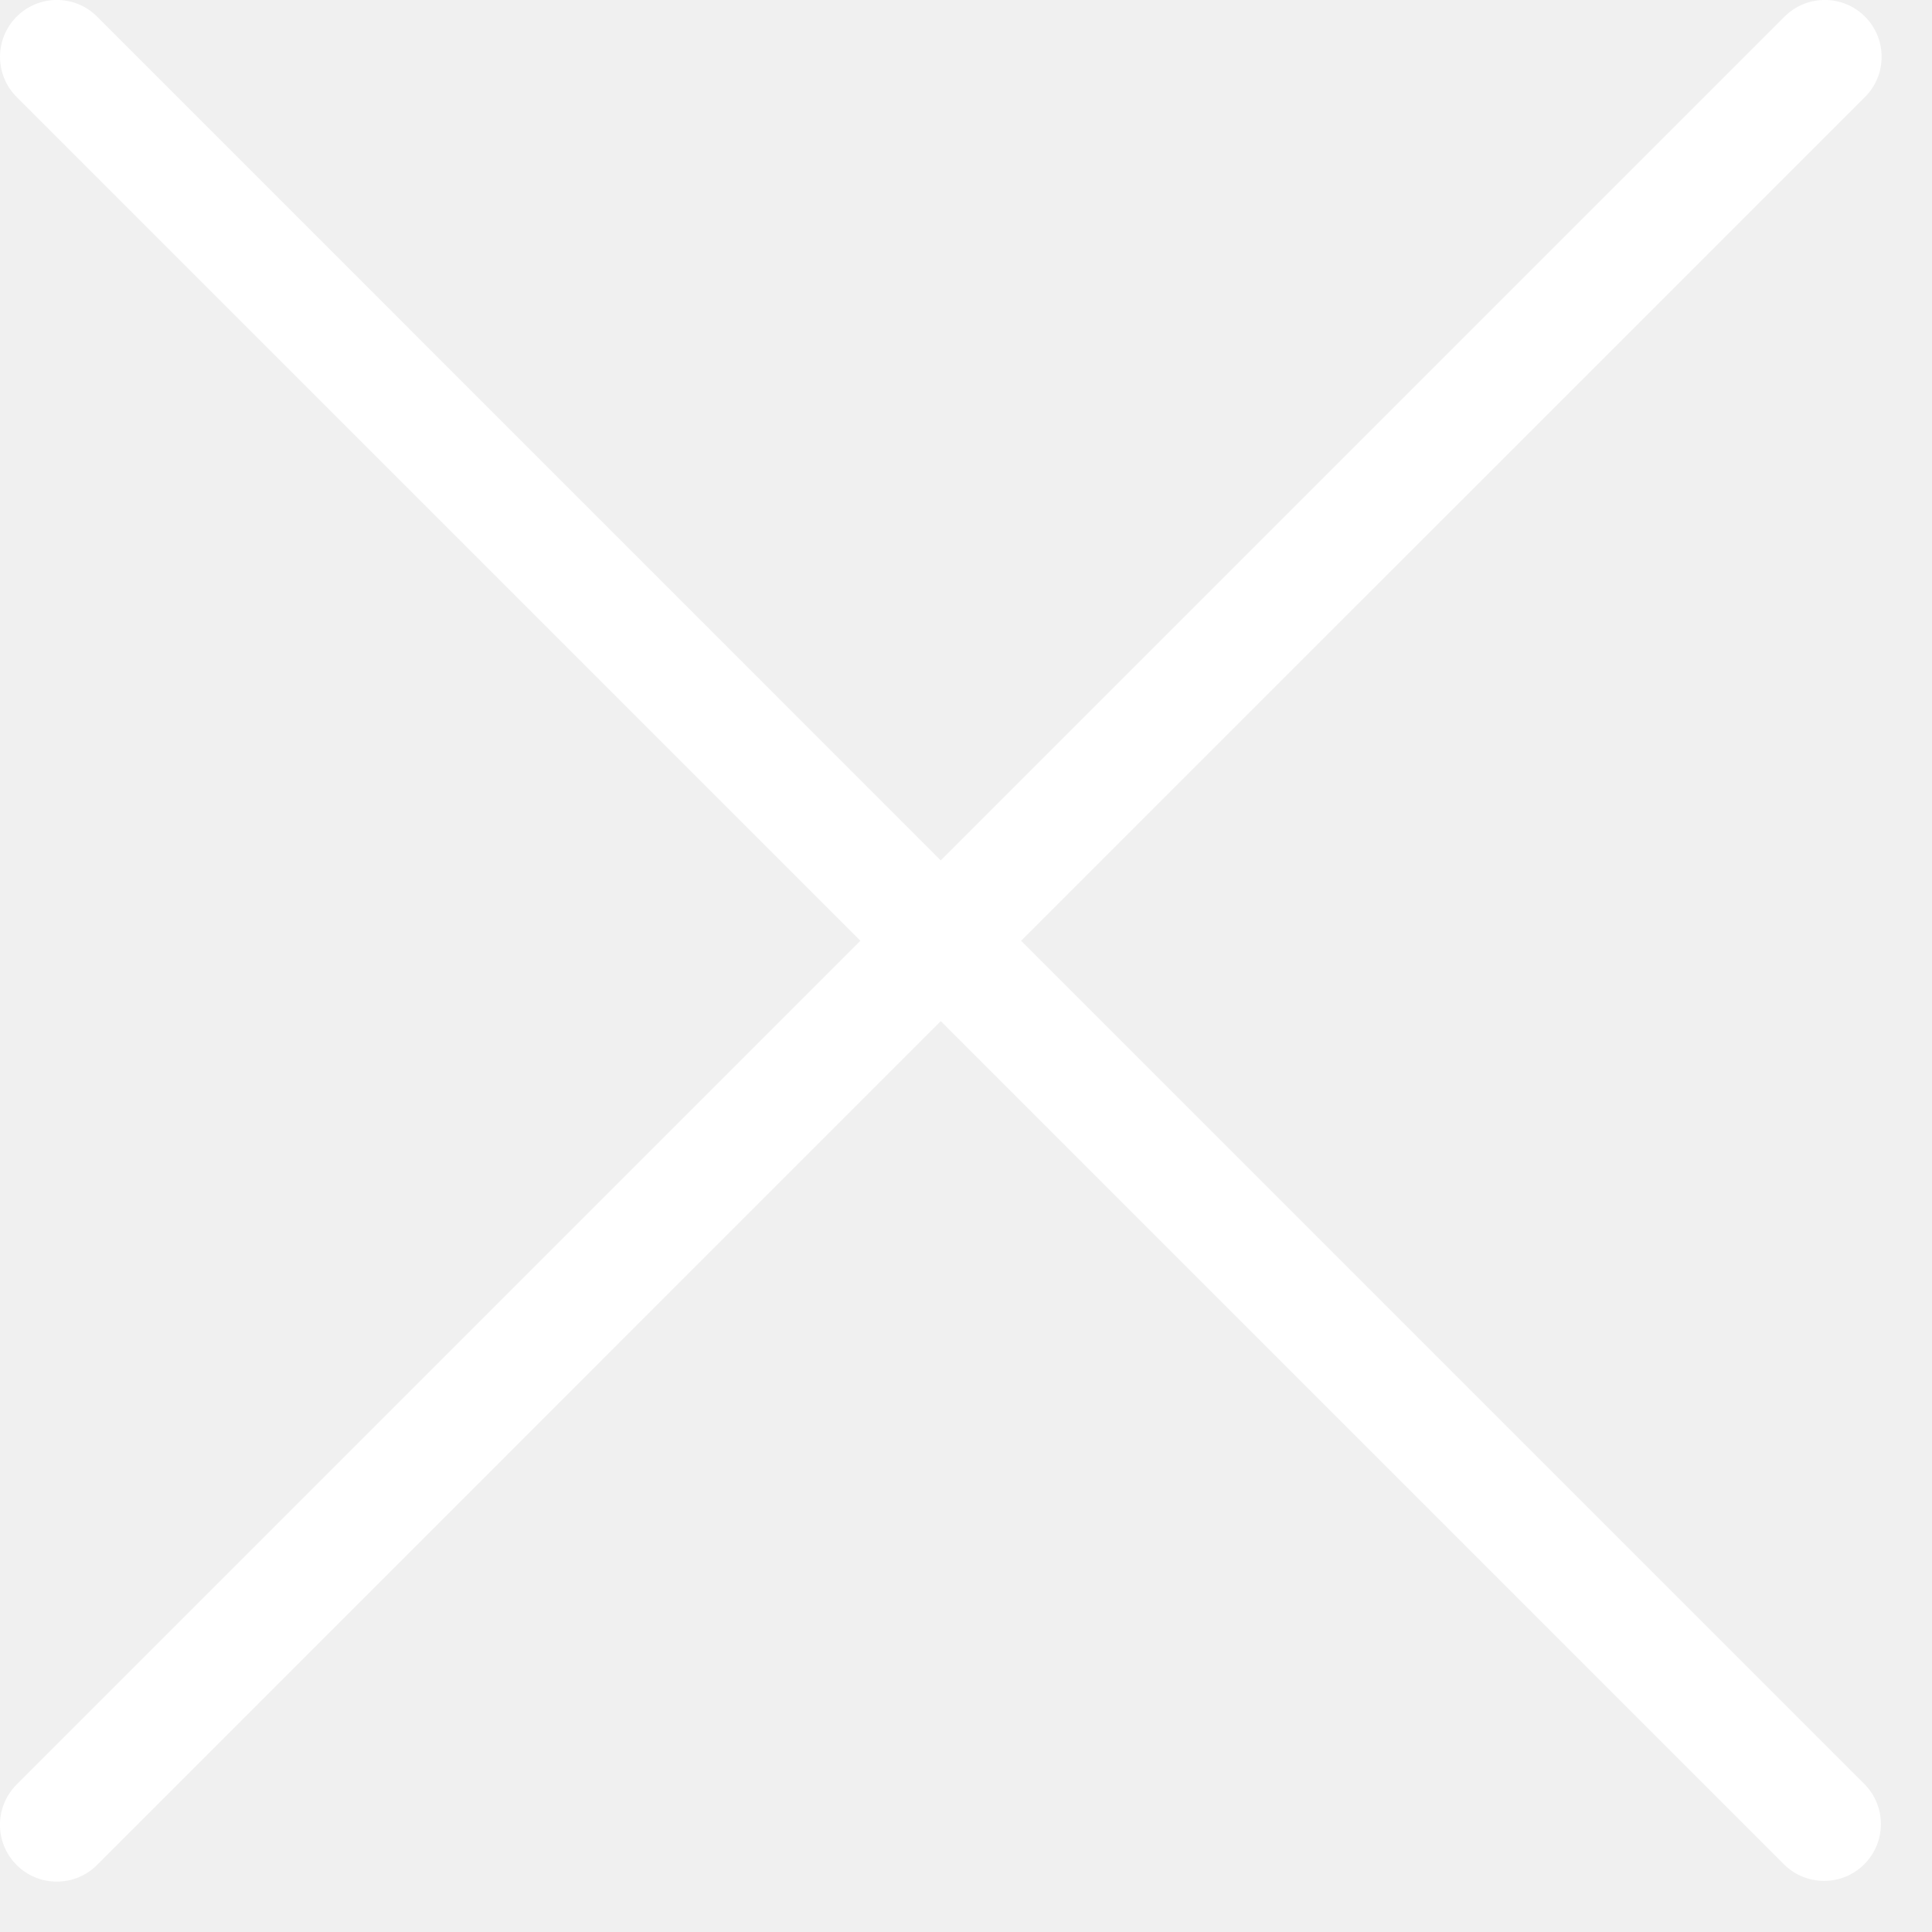
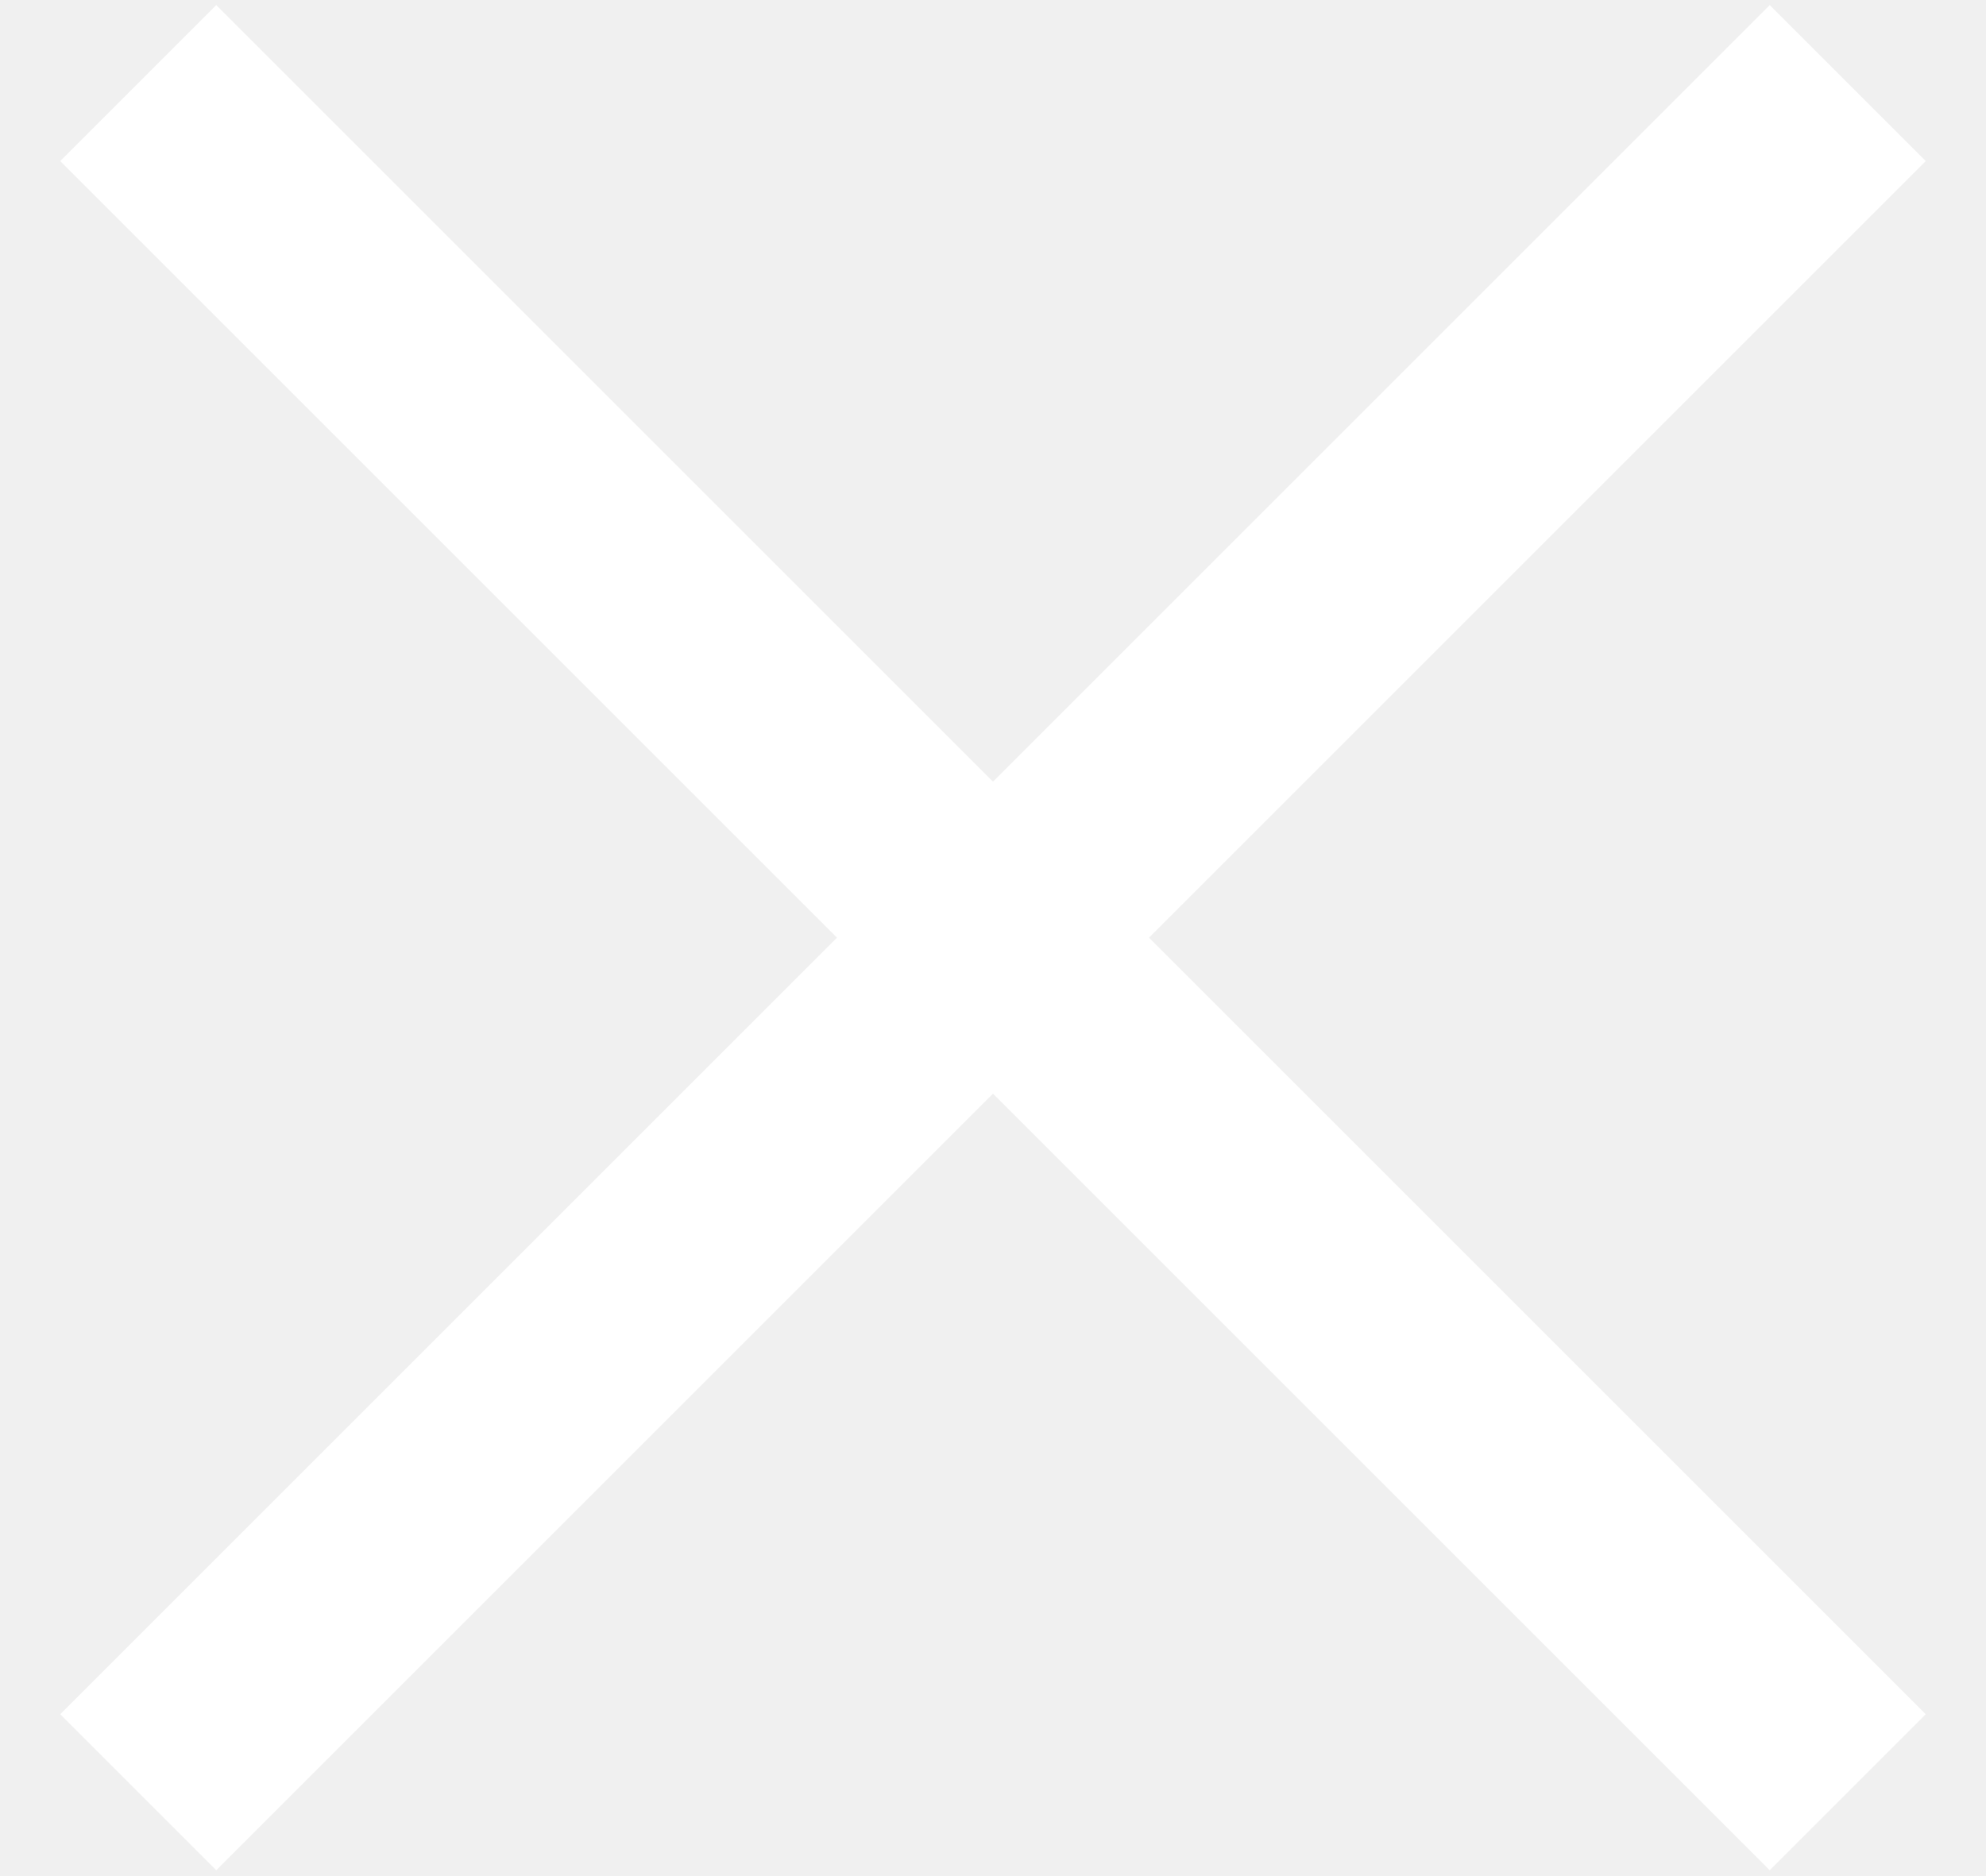
- <svg xmlns="http://www.w3.org/2000/svg" width="17" height="17" viewBox="0 0 17 17">
-   <g>
-     <g>
-       <path fill="#fff" d="M.147.854A.5.5 0 0 1 .854.146l7.424 7.425L15.703.146a.5.5 0 1 1 .707.708L8.985 8.278l7.425 7.425a.5.5 0 0 1-.707.707L8.278 8.985.854 16.41a.5.5 0 1 1-.708-.707l7.425-7.425z" />
-     </g>
-   </g>
+ <svg xmlns="http://www.w3.org/2000/svg" width="18" height="17" viewBox="0 0 18 17">
+   <path fill="#ffffff" d="M17.454 1.46L16.04.046 9 7.086 1.96.046.546 1.46l7.04 7.04-7.04 7.04 1.414 1.414L9 9.914l7.04 7.04 1.414-1.414-7.04-7.04z" />
</svg>
